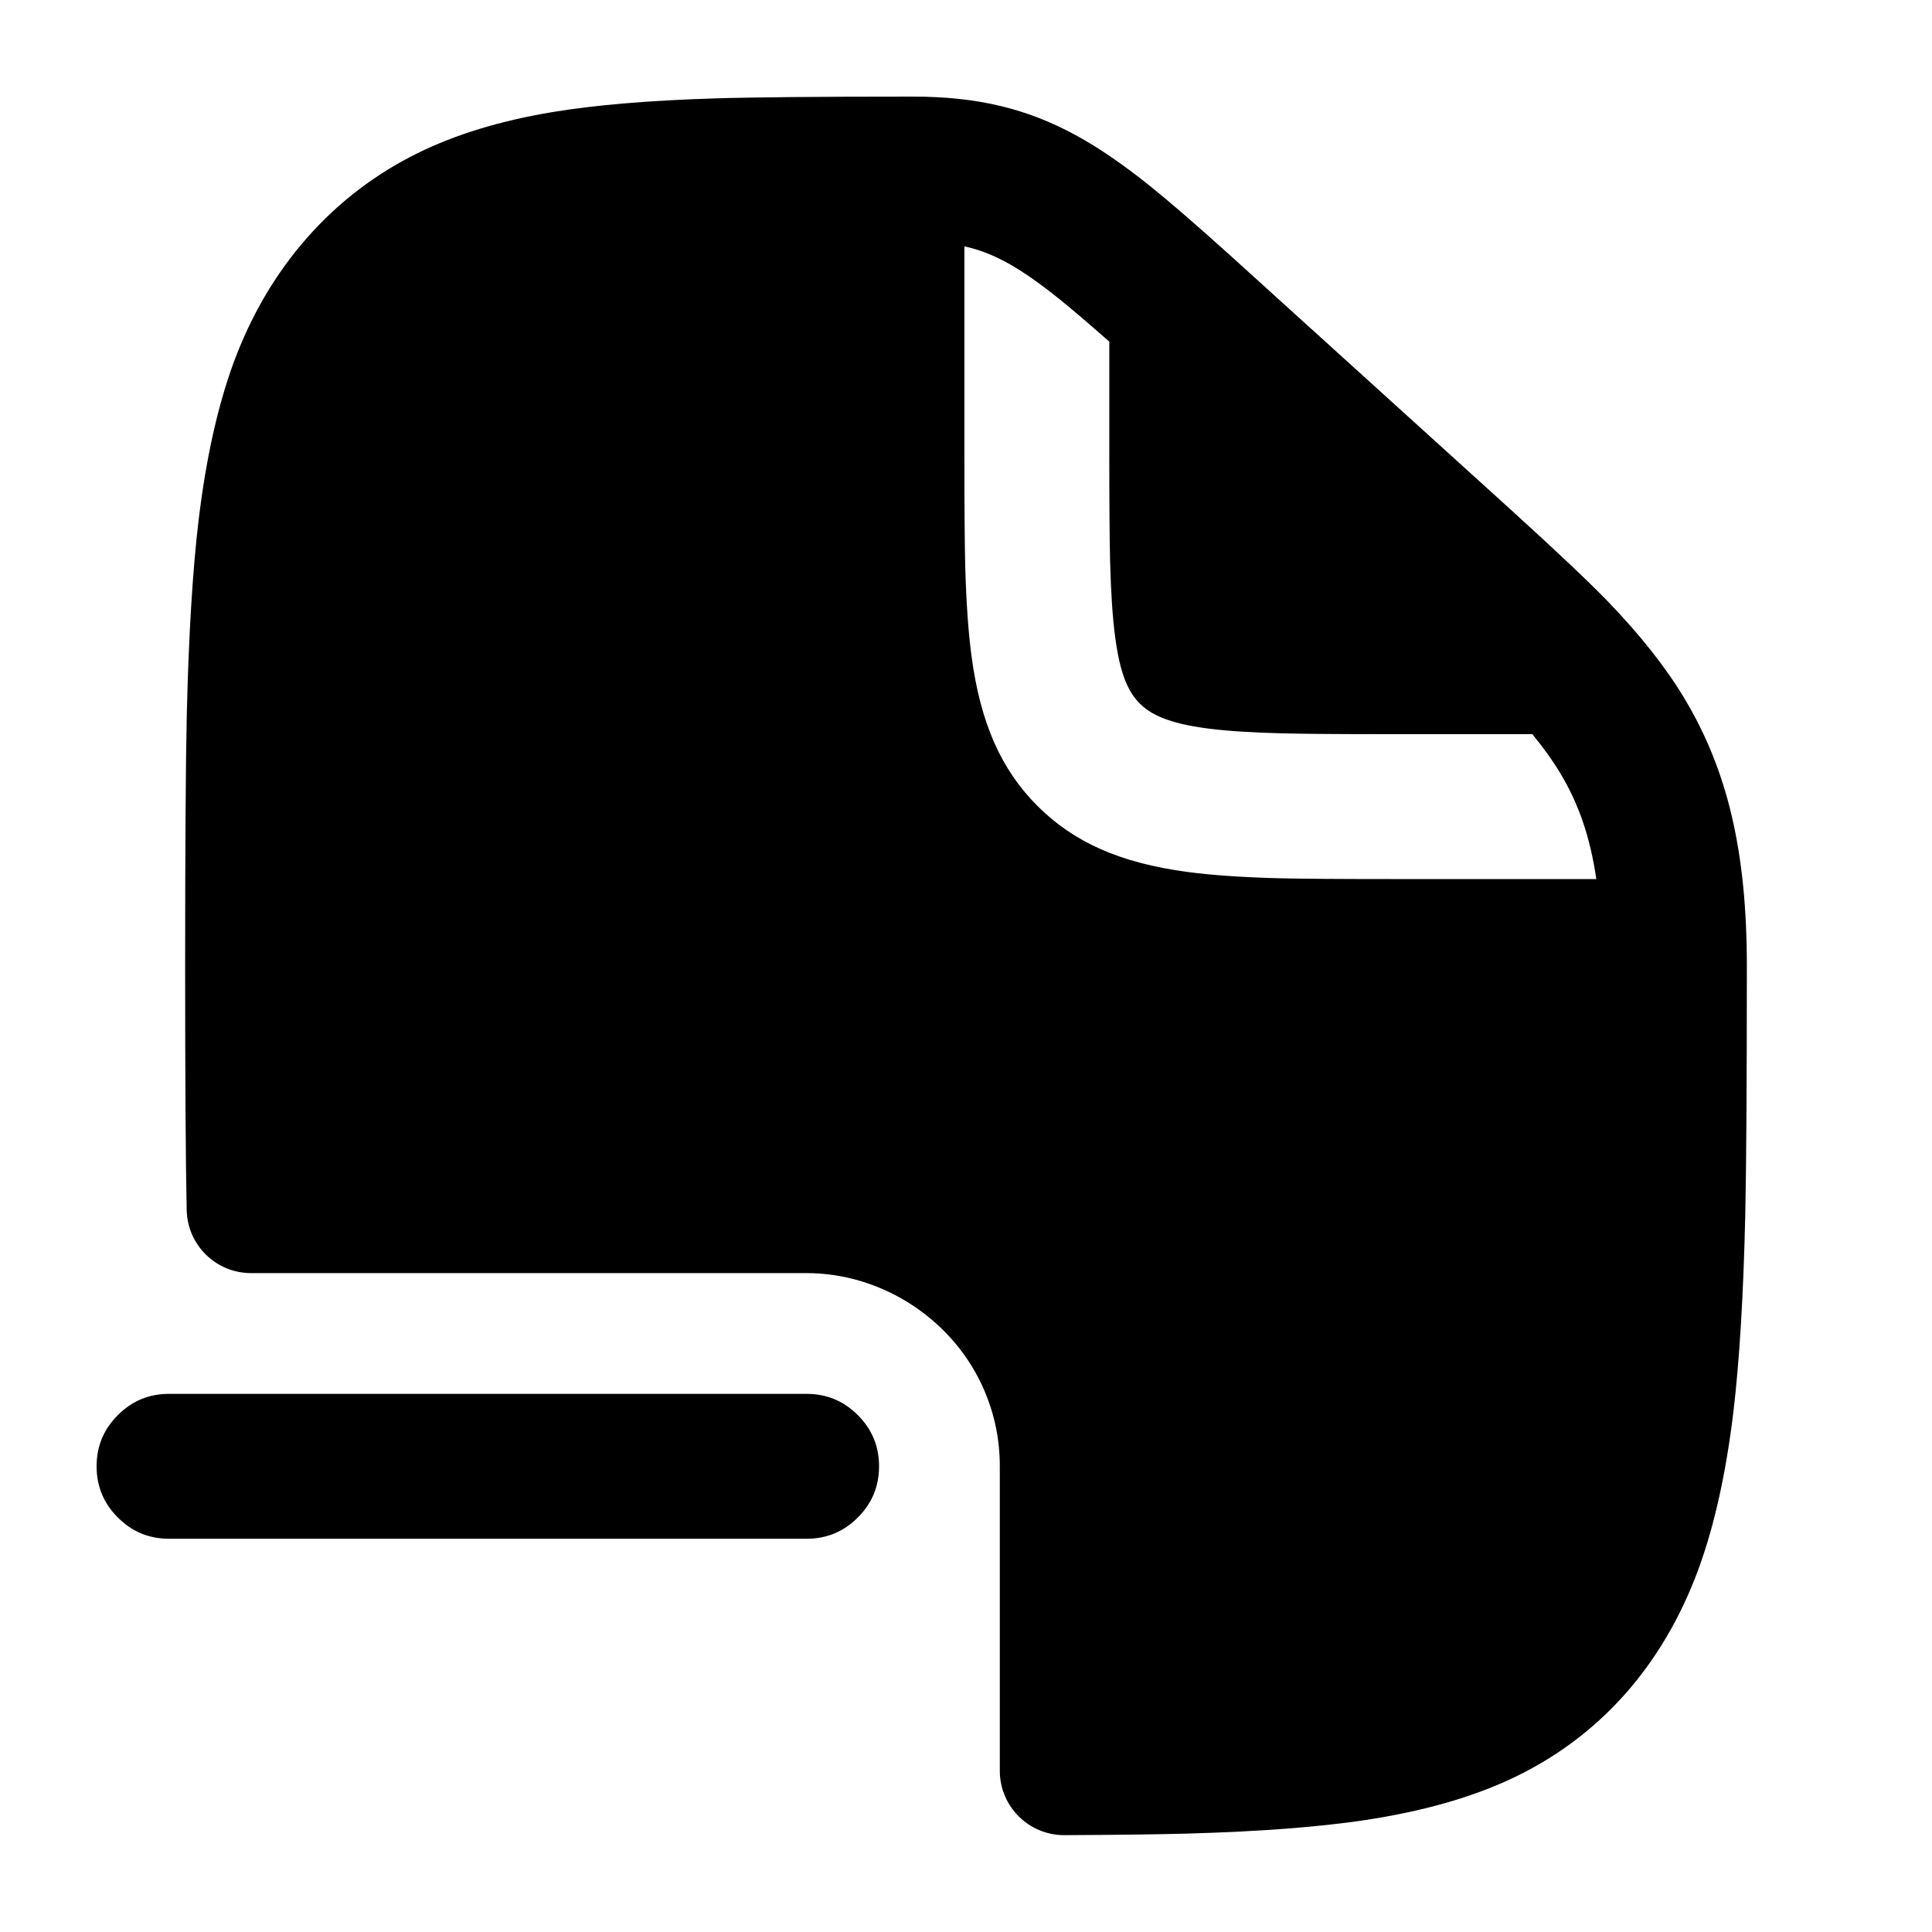
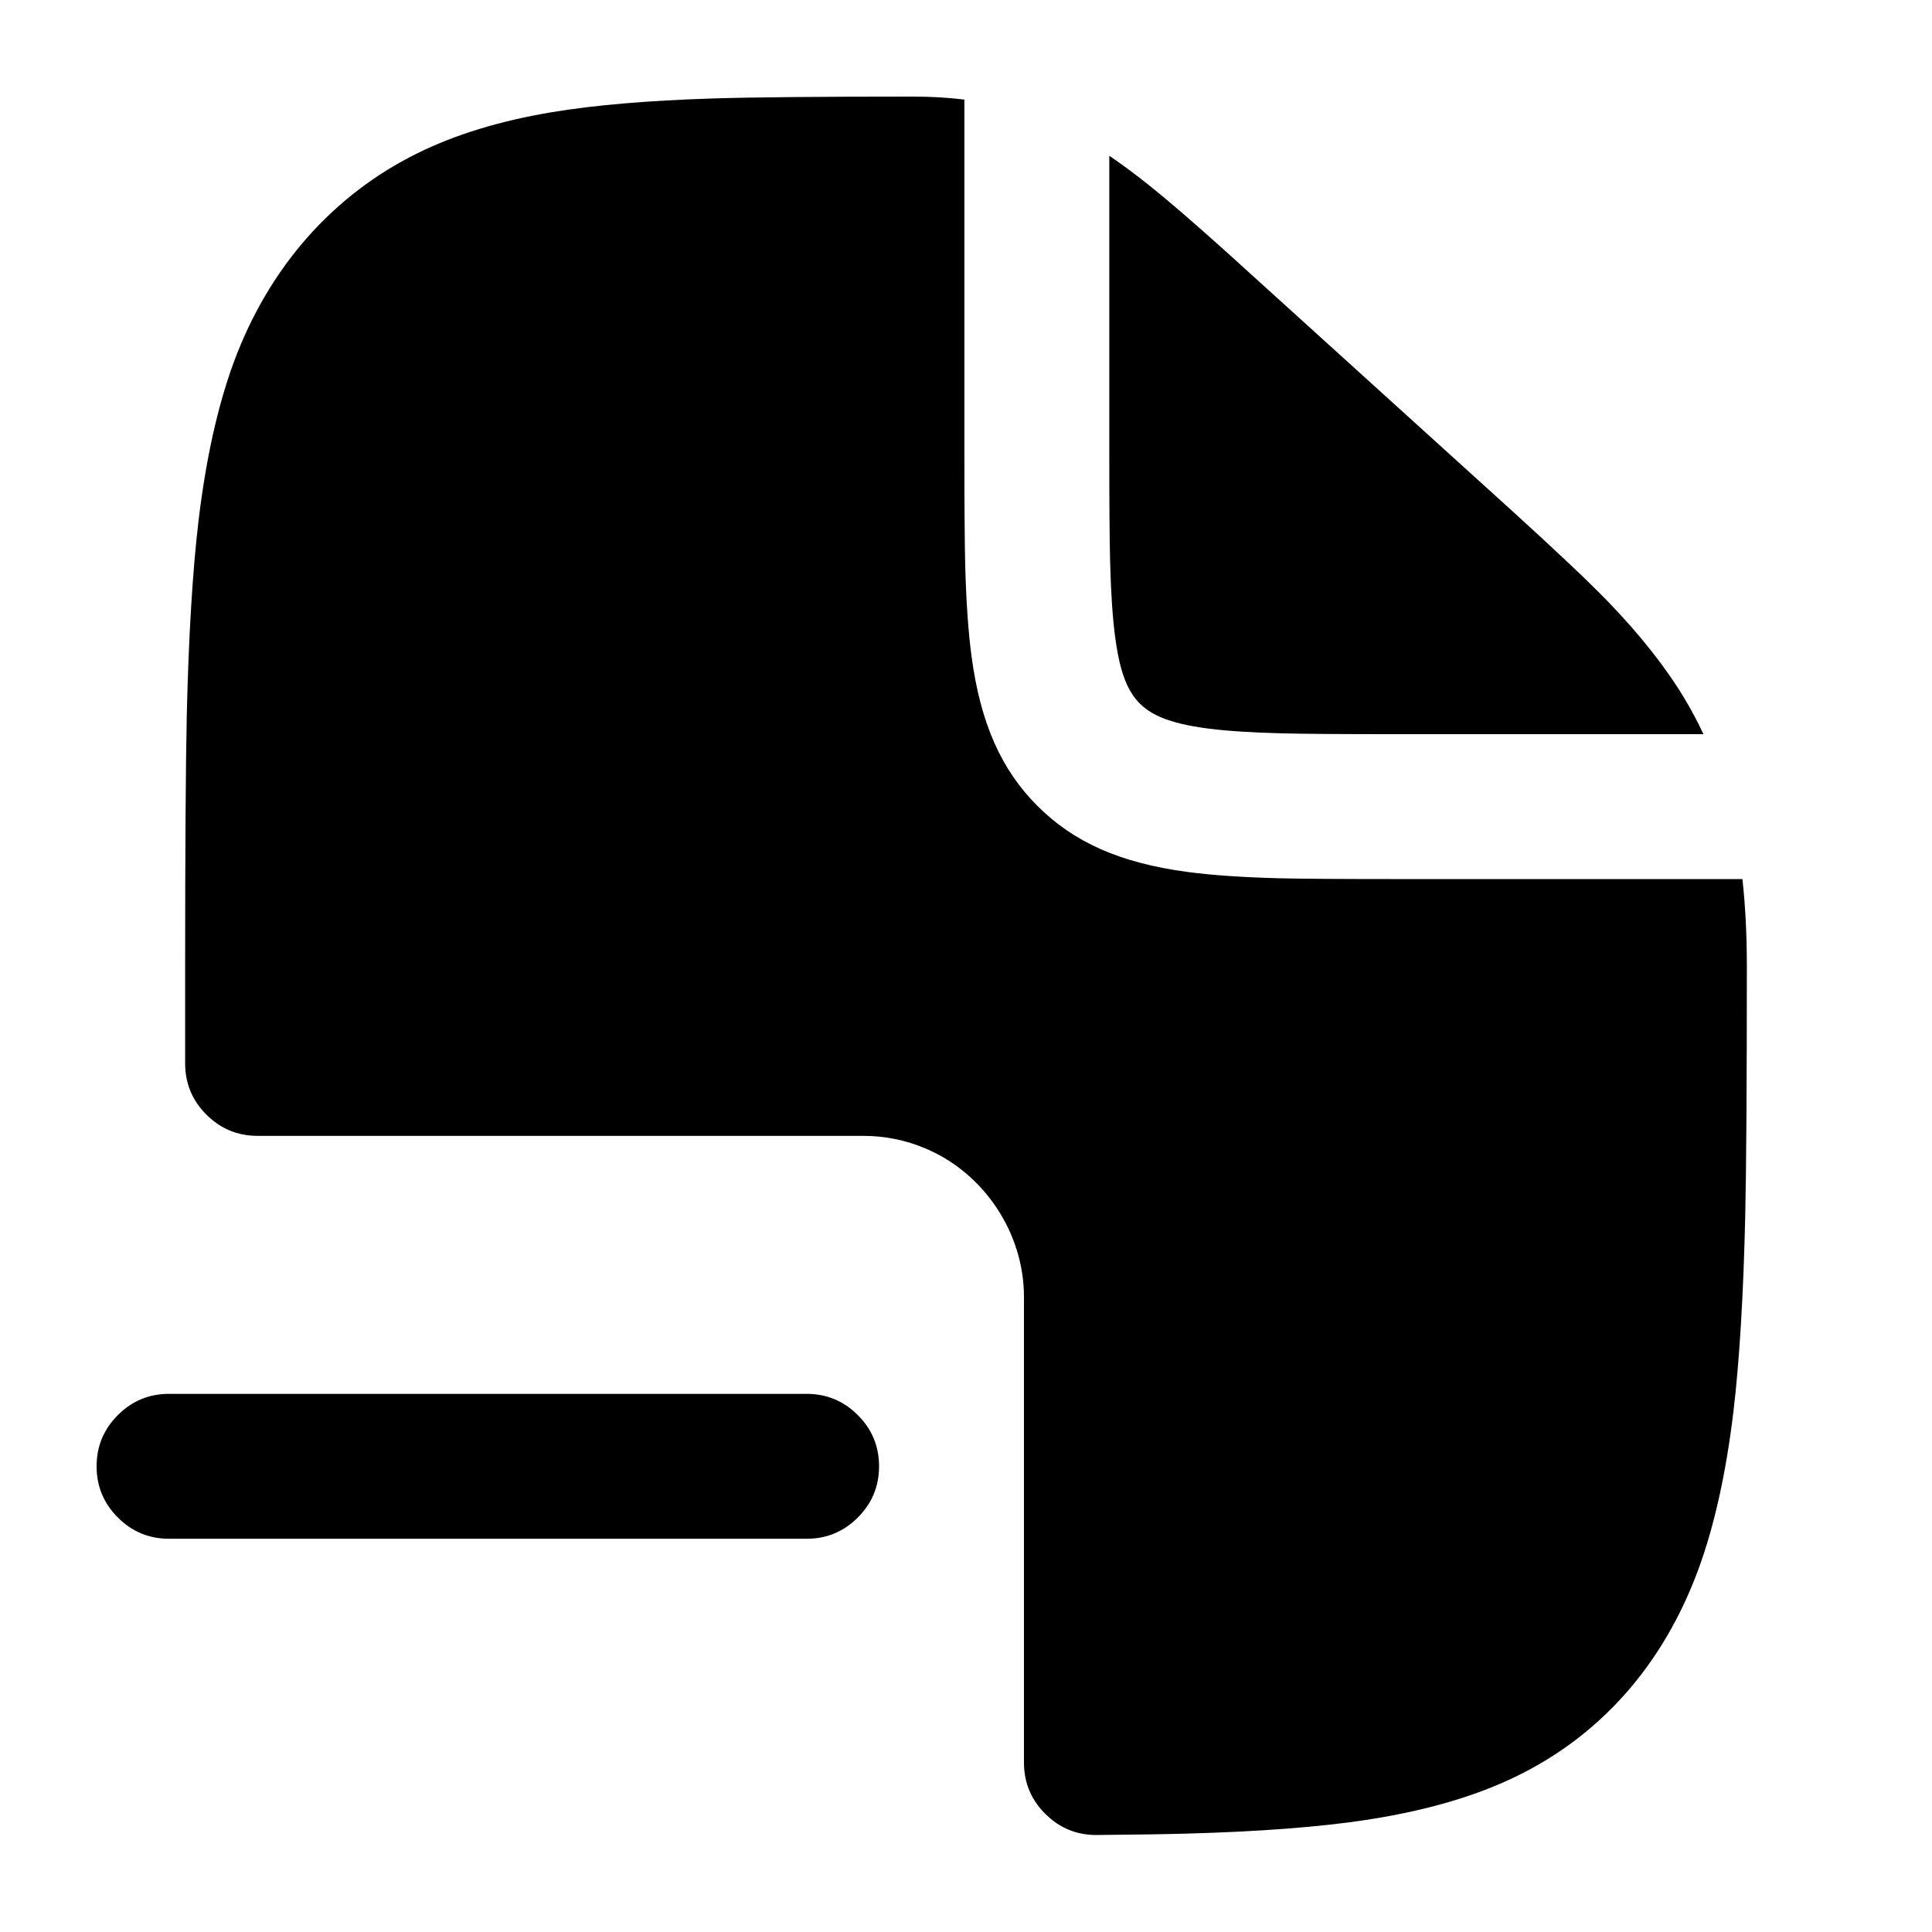
<svg viewBox="0 0 24 24" fill="none">
-   <path d="M21.7 12Q21.7 14.198 21.68 15.105Q21.646 16.585 21.533 17.538Q21.396 18.677 21.102 19.484C20.657 20.7 19.853 21.597 18.755 22.105Q18.01 22.45 16.963 22.609Q16.1 22.739 14.768 22.777Q14.239 22.792 13.224 22.797C12.782 22.799 12.422 22.443 12.42 22.001V21.997V18.215Q12.42 17.727 12.231 17.281C11.863 16.409 10.974 15.815 10.02 15.815H3.119C2.683 15.815 2.328 15.467 2.319 15.031Q2.3 14.111 2.3 12Q2.3 9.802 2.32 8.895Q2.354 7.415 2.467 6.462Q2.604 5.323 2.898 4.516C3.34 3.308 4.15 2.415 5.183 1.905Q5.892 1.554 6.859 1.393Q7.653 1.261 8.858 1.223Q9.587 1.2 11.34 1.2C12.146 1.2 12.766 1.35 13.383 1.69Q13.79 1.914 14.275 2.302Q14.629 2.585 15.241 3.136L15.244 3.138L18.764 6.328Q19.613 7.099 19.977 7.475Q20.576 8.096 20.924 8.675C21.462 9.571 21.7 10.584 21.7 12ZM13.853 7.914Q13.805 7.558 13.79 6.969Q13.78 6.581 13.78 5.62V4.244Q13.389 3.899 13.151 3.708C12.669 3.323 12.347 3.142 11.98 3.06V5.62Q11.98 6.604 11.99 7.014Q12.008 7.701 12.069 8.154C12.181 8.989 12.439 9.563 12.888 10.012C13.337 10.461 13.911 10.719 14.746 10.831Q15.199 10.892 15.886 10.91Q16.296 10.92 17.28 10.92H19.83C19.754 10.399 19.611 9.984 19.381 9.603Q19.243 9.373 19.035 9.12H17.28Q16.319 9.12 15.931 9.11C15.158 9.091 14.715 9.031 14.434 8.916C14.077 8.769 13.932 8.507 13.853 7.914ZM10.92 18.215Q10.92 18.588 10.656 18.851Q10.393 19.115 10.02 19.115H2.1Q1.727 19.115 1.464 18.851Q1.2 18.588 1.2 18.215Q1.2 17.842 1.464 17.579Q1.727 17.315 2.1 17.315H10.02Q10.393 17.315 10.656 17.579Q10.92 17.842 10.92 18.215Z" fill="currentColor" />
+   <path d="M12.72 21.902V21.895V16.11C12.72 15.315 12.225 14.574 11.498 14.267Q11.127 14.11 10.72 14.11H3.2Q2.827 14.11 2.564 13.846Q2.3 13.583 2.3 13.21V12C2.3 10.536 2.307 9.5 2.32 8.895Q2.354 7.415 2.467 6.462Q2.604 5.323 2.898 4.516C3.34 3.308 4.15 2.415 5.183 1.905Q5.892 1.554 6.859 1.393Q7.653 1.261 8.858 1.223Q9.587 1.2 11.34 1.2Q11.678 1.2 11.98 1.237V5.62Q11.98 6.604 11.99 7.014Q12.008 7.701 12.069 8.154C12.181 8.989 12.439 9.563 12.888 10.012C13.337 10.461 13.911 10.719 14.746 10.831Q15.199 10.892 15.886 10.91Q16.296 10.92 17.28 10.92H21.645Q21.7 11.42 21.7 12Q21.7 14.198 21.68 15.105Q21.646 16.585 21.533 17.538Q21.396 18.677 21.102 19.484C20.657 20.7 19.853 21.597 18.755 22.105Q18.01 22.45 16.963 22.609C16.387 22.696 15.655 22.752 14.768 22.777Q14.349 22.789 13.627 22.795Q13.254 22.798 12.989 22.536Q12.723 22.275 12.72 21.902ZM14.434 8.916C14.077 8.769 13.932 8.507 13.853 7.914Q13.805 7.558 13.79 6.969Q13.78 6.581 13.78 5.62V1.935Q14.016 2.095 14.275 2.302Q14.629 2.585 15.244 3.138L18.765 6.329Q19.613 7.099 19.977 7.475Q20.576 8.096 20.924 8.675Q21.054 8.891 21.161 9.12H17.28Q16.319 9.12 15.931 9.11C15.158 9.091 14.715 9.031 14.434 8.916ZM10.656 18.851Q10.393 19.115 10.02 19.115H2.1Q1.727 19.115 1.464 18.851Q1.2 18.588 1.2 18.215Q1.2 17.842 1.464 17.579Q1.727 17.315 2.1 17.315H10.02Q10.393 17.315 10.656 17.579Q10.92 17.842 10.92 18.215Q10.92 18.588 10.656 18.851Z" fill="currentColor" />
</svg>
